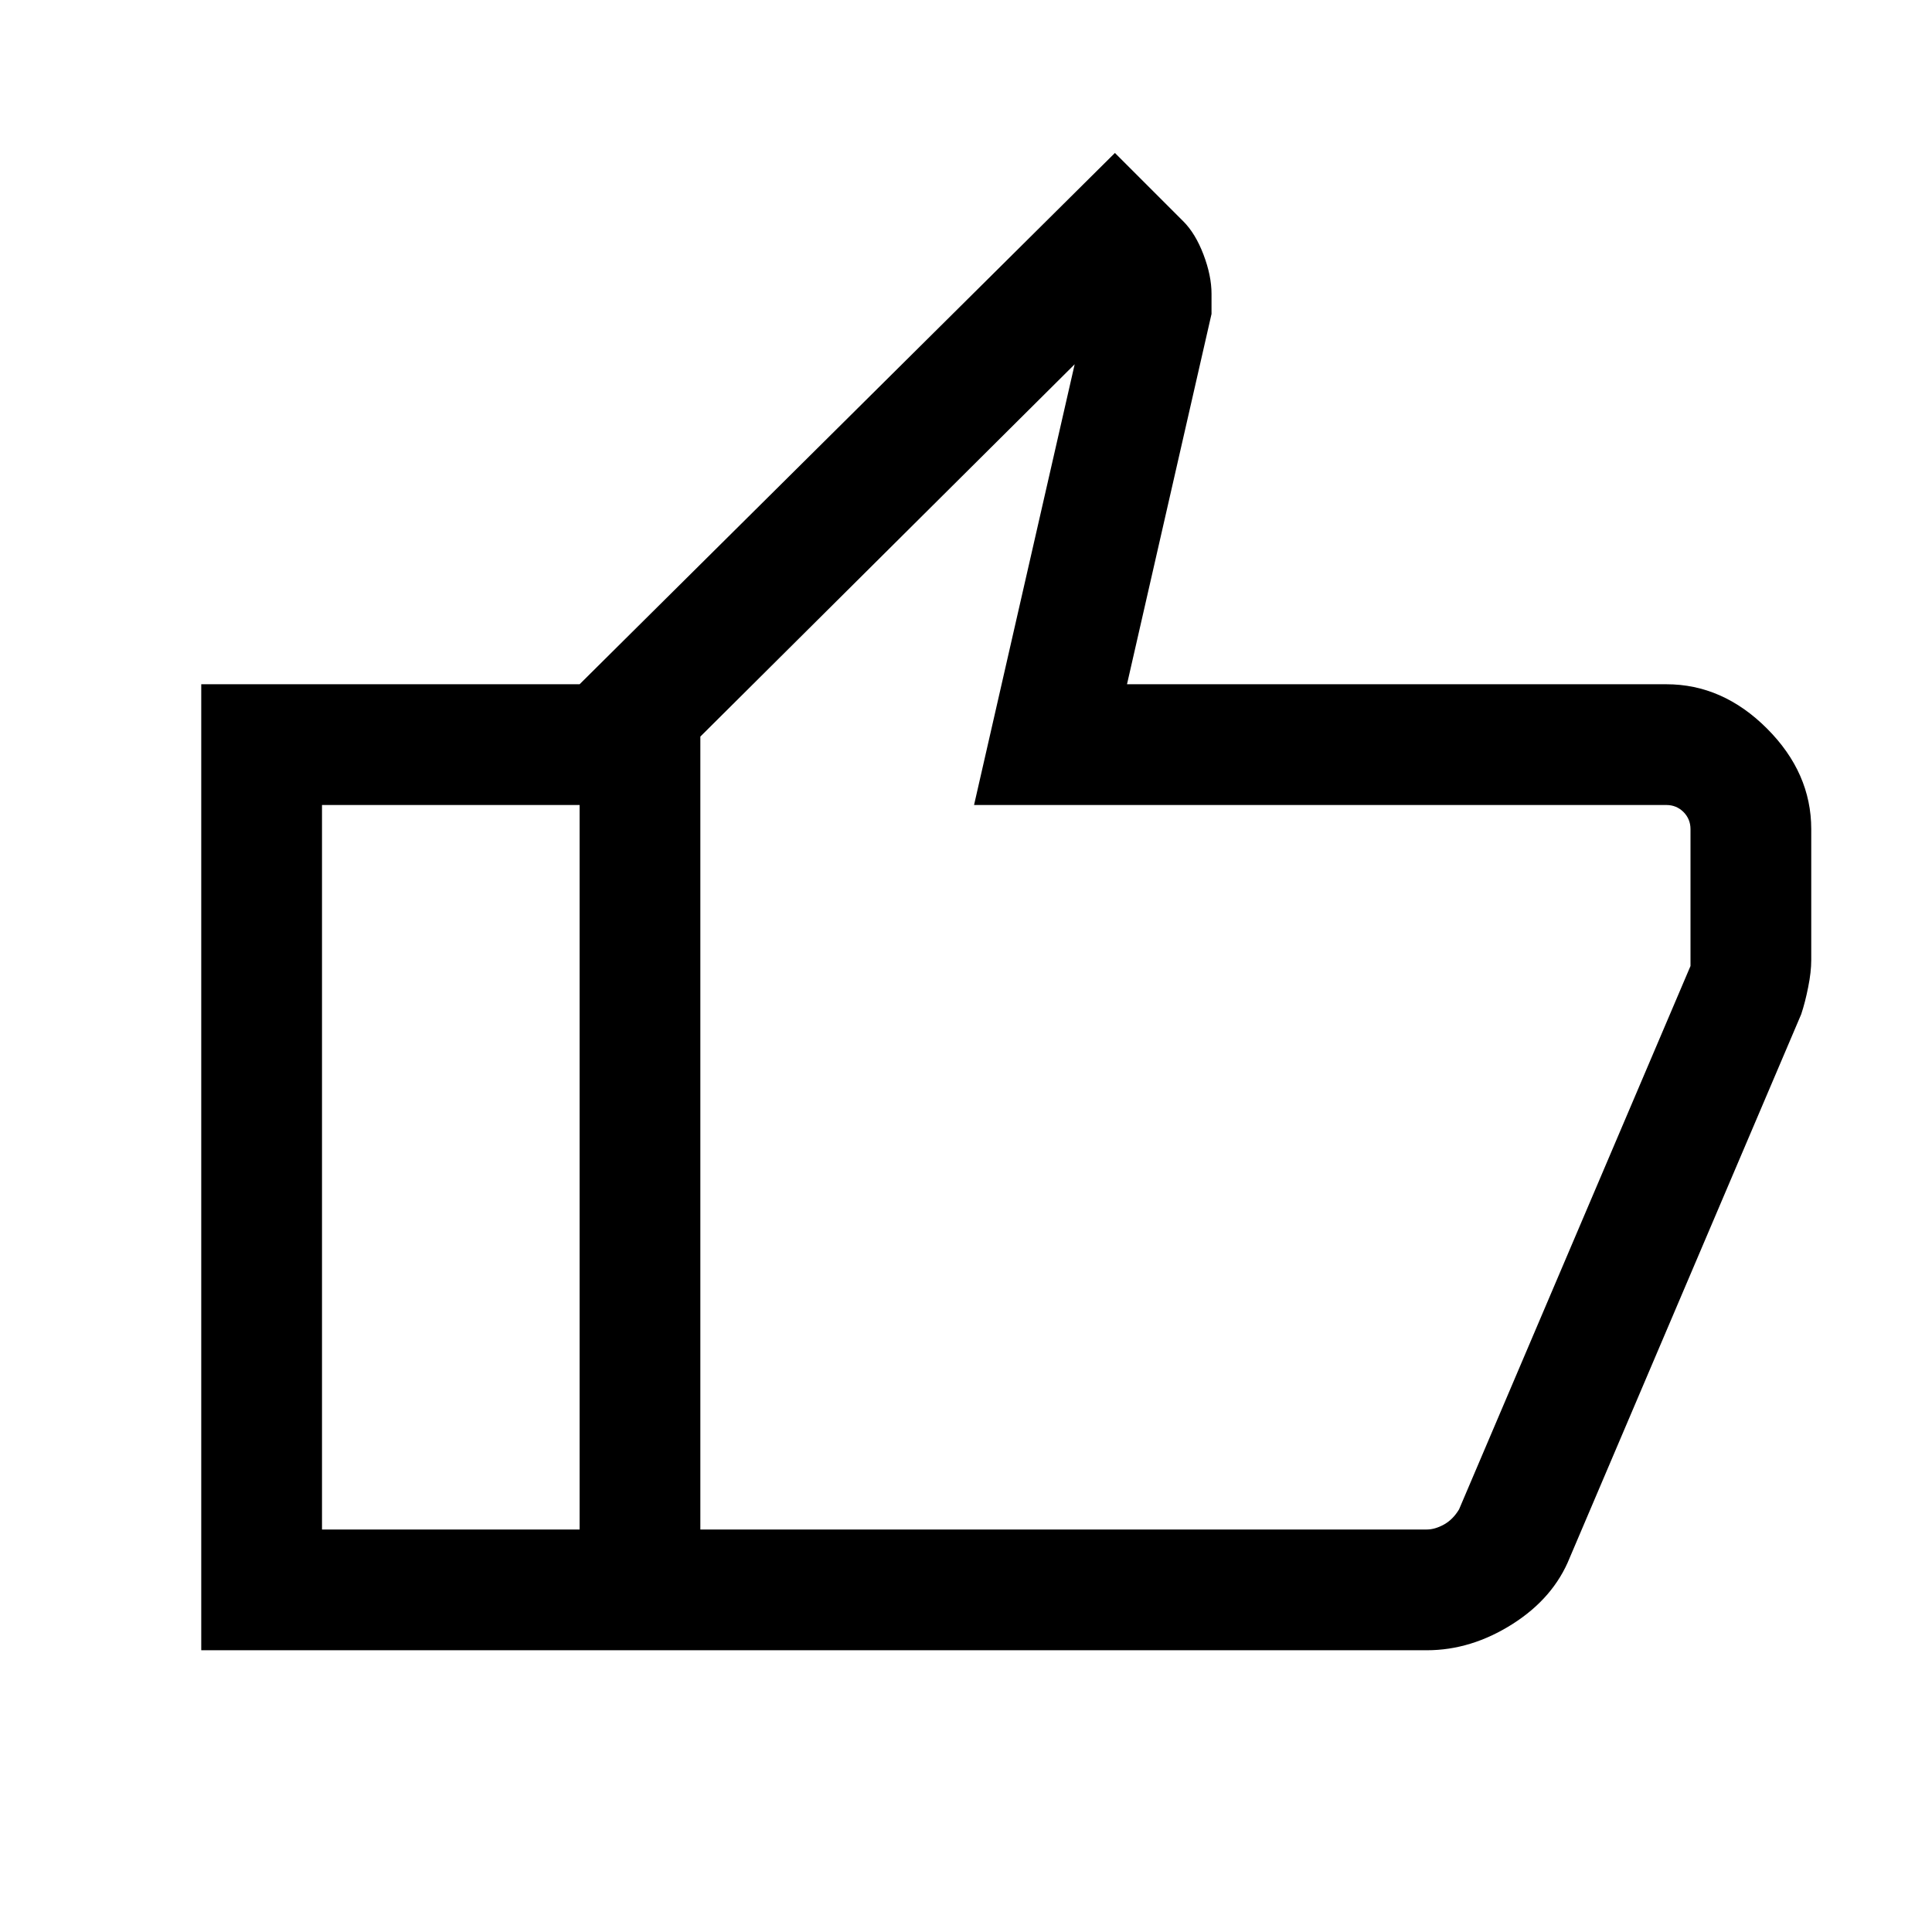
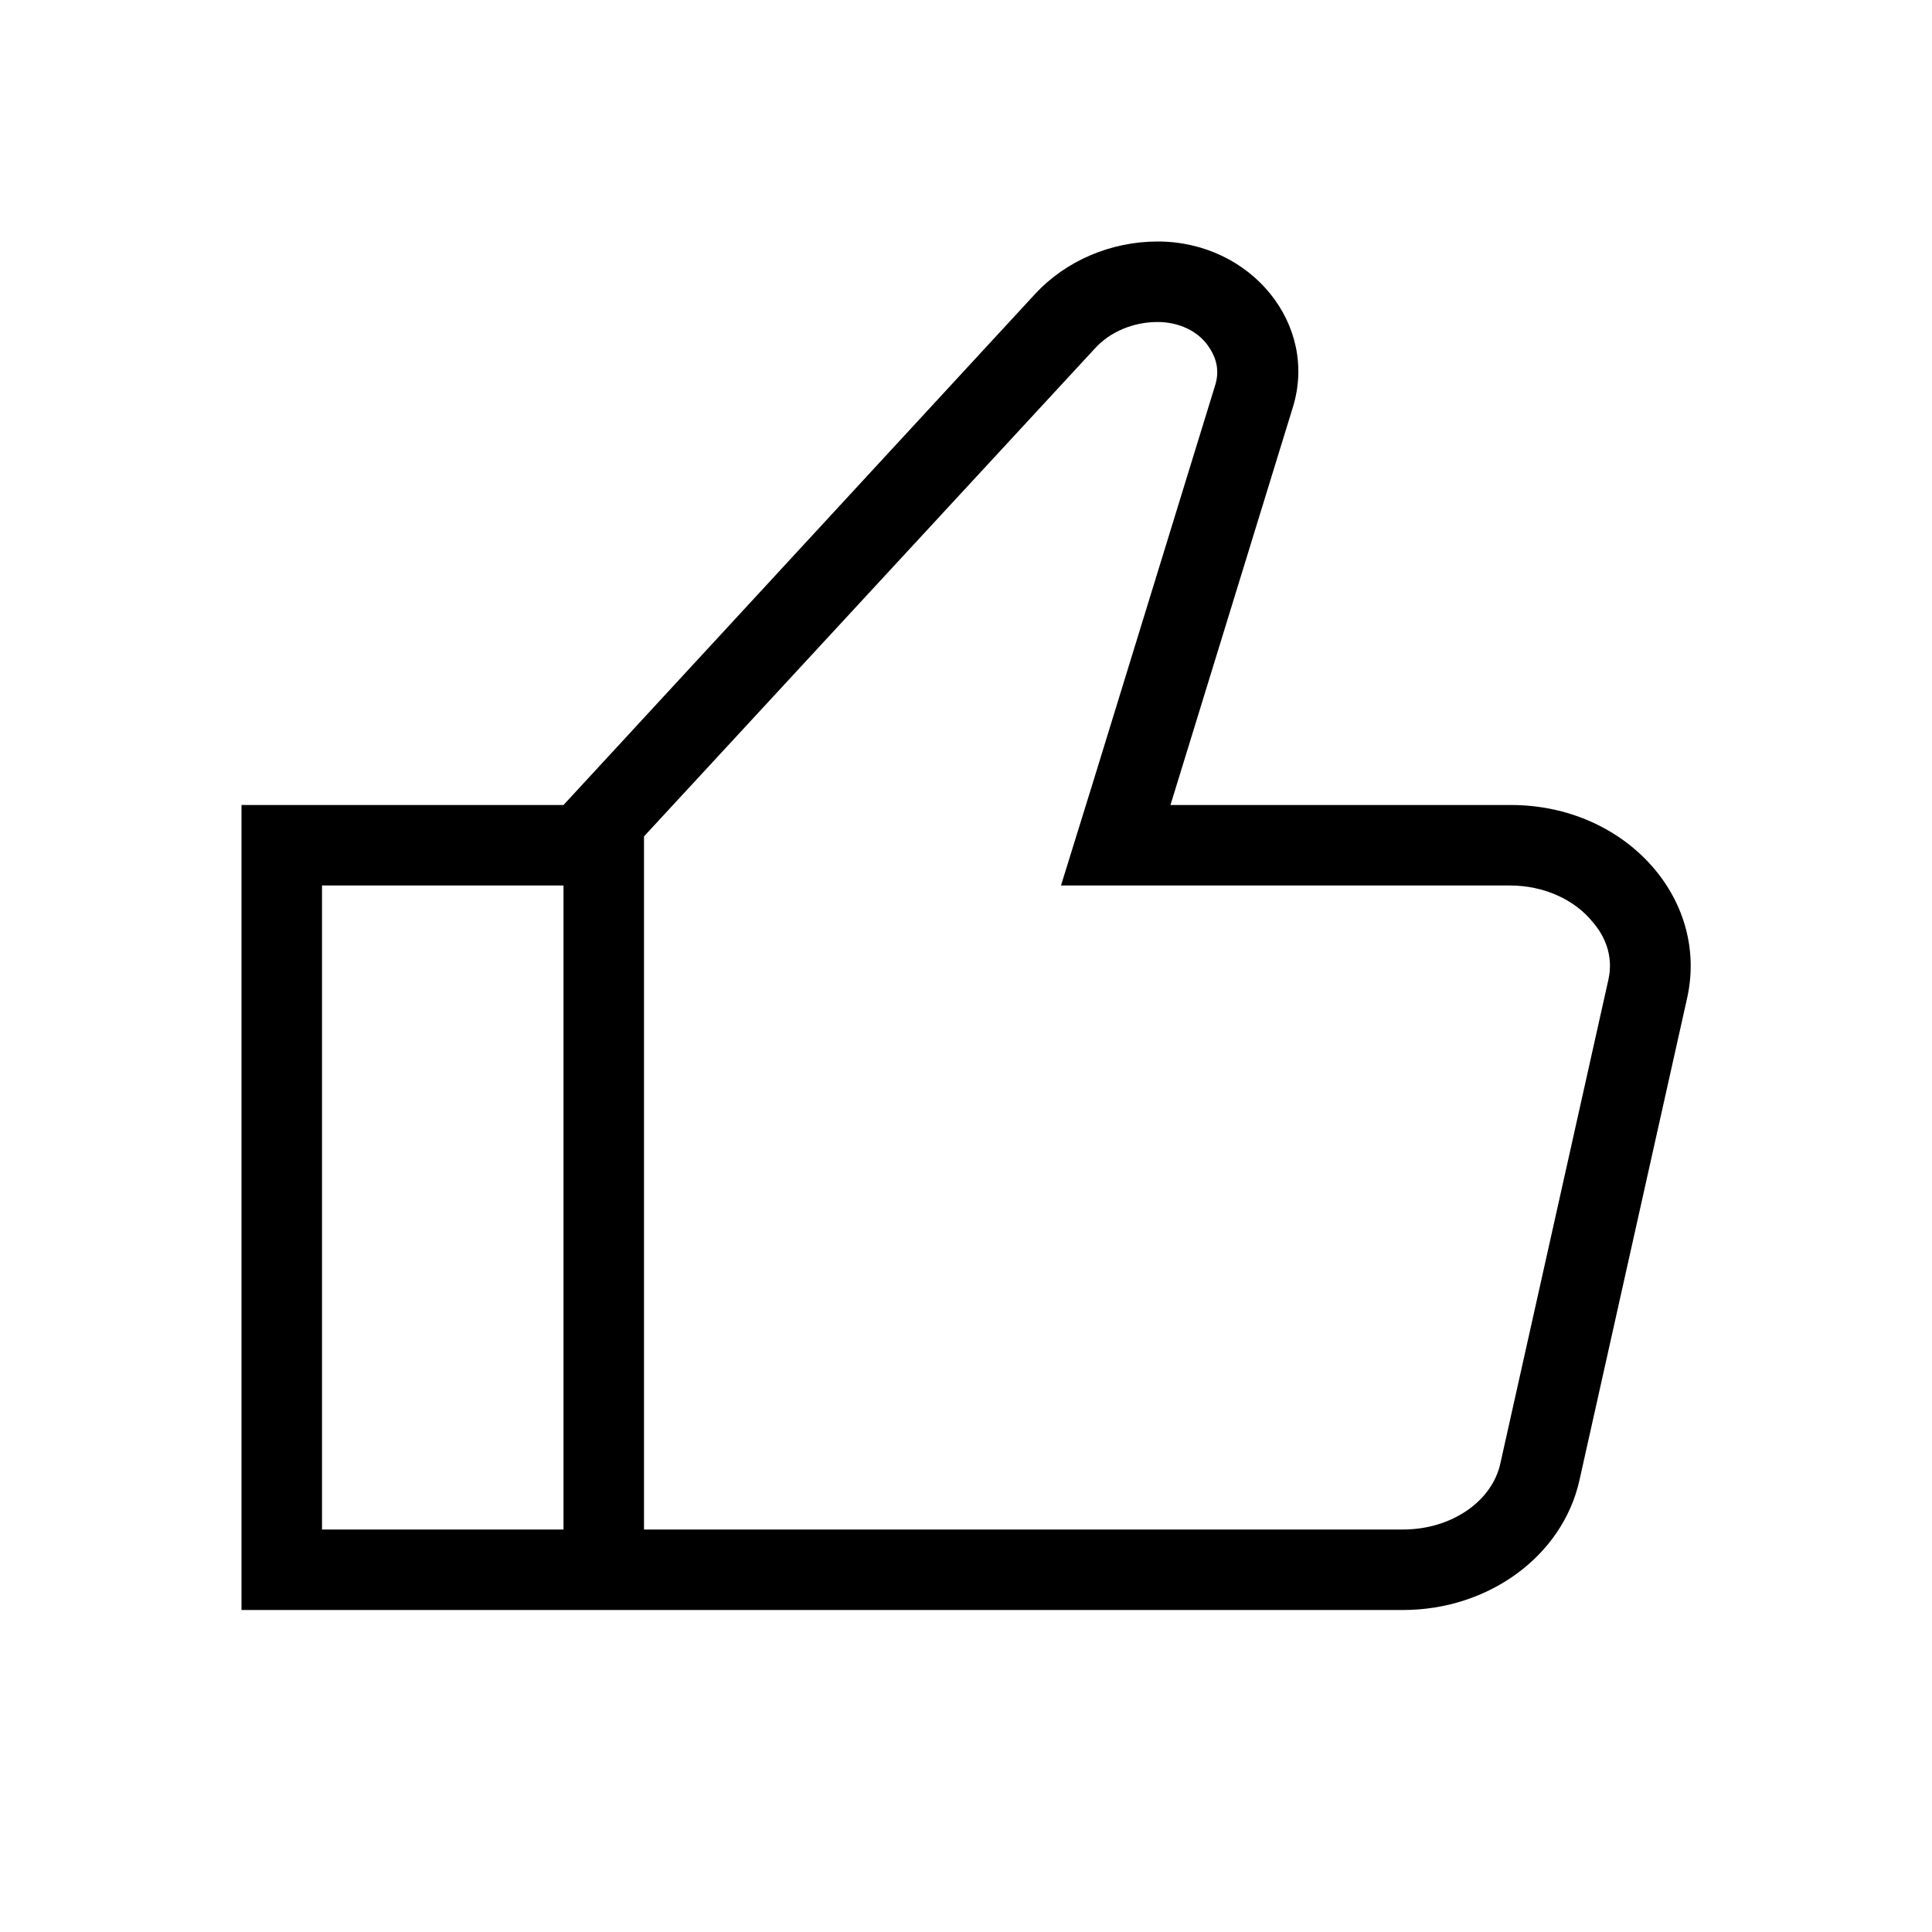
- <svg xmlns="http://www.w3.org/2000/svg" height="24" width="24">
-   <path d="M17.725 20.5H7.2v-12l6.65-6.6.85.85q.15.15.25.412.1.263.1.488v.25L14 8.5h6.7q.7 0 1.25.55t.55 1.25v1.625q0 .15-.038.337-.037.188-.087.338L19.5 19.35q-.2.5-.712.825-.513.325-1.063.325ZM8.7 19h9.025q.1 0 .213-.062.112-.063.187-.188L21 12v-1.7q0-.125-.087-.213Q20.825 10 20.7 10h-8.6l1.25-5.475L8.7 9.15Zm0-9.85V19ZM7.2 8.5V10H4v9h3.2v1.5H2.5v-12Z" />
+ <svg xmlns="http://www.w3.org/2000/svg" width="24" height="24" viewBox="0 0 24 24" fill="none">
+   <path d="M18.77 10H14.54L16.06 5.06C16.38 4.03 15.54 3 14.38 3C13.8 3 13.24 3.24 12.86 3.65L7 10H3V20H7H8H17.43C18.49 20 19.41 19.33 19.62 18.39L20.96 12.39C21.23 11.15 20.18 10 18.77 10ZM7 19H4V11H7V19ZM19.98 12.17L18.64 18.17C18.54 18.65 18.03 19 17.43 19H8V10.39L13.6 4.33C13.79 4.12 14.08 4 14.38 4C14.64 4 14.88 4.11 15.01 4.3C15.08 4.4 15.16 4.56 15.1 4.77L13.58 9.71L13.18 11H14.53H18.76C19.17 11 19.56 11.17 19.79 11.46C19.92 11.61 20.05 11.86 19.98 12.17Z" fill="black" />
</svg>
